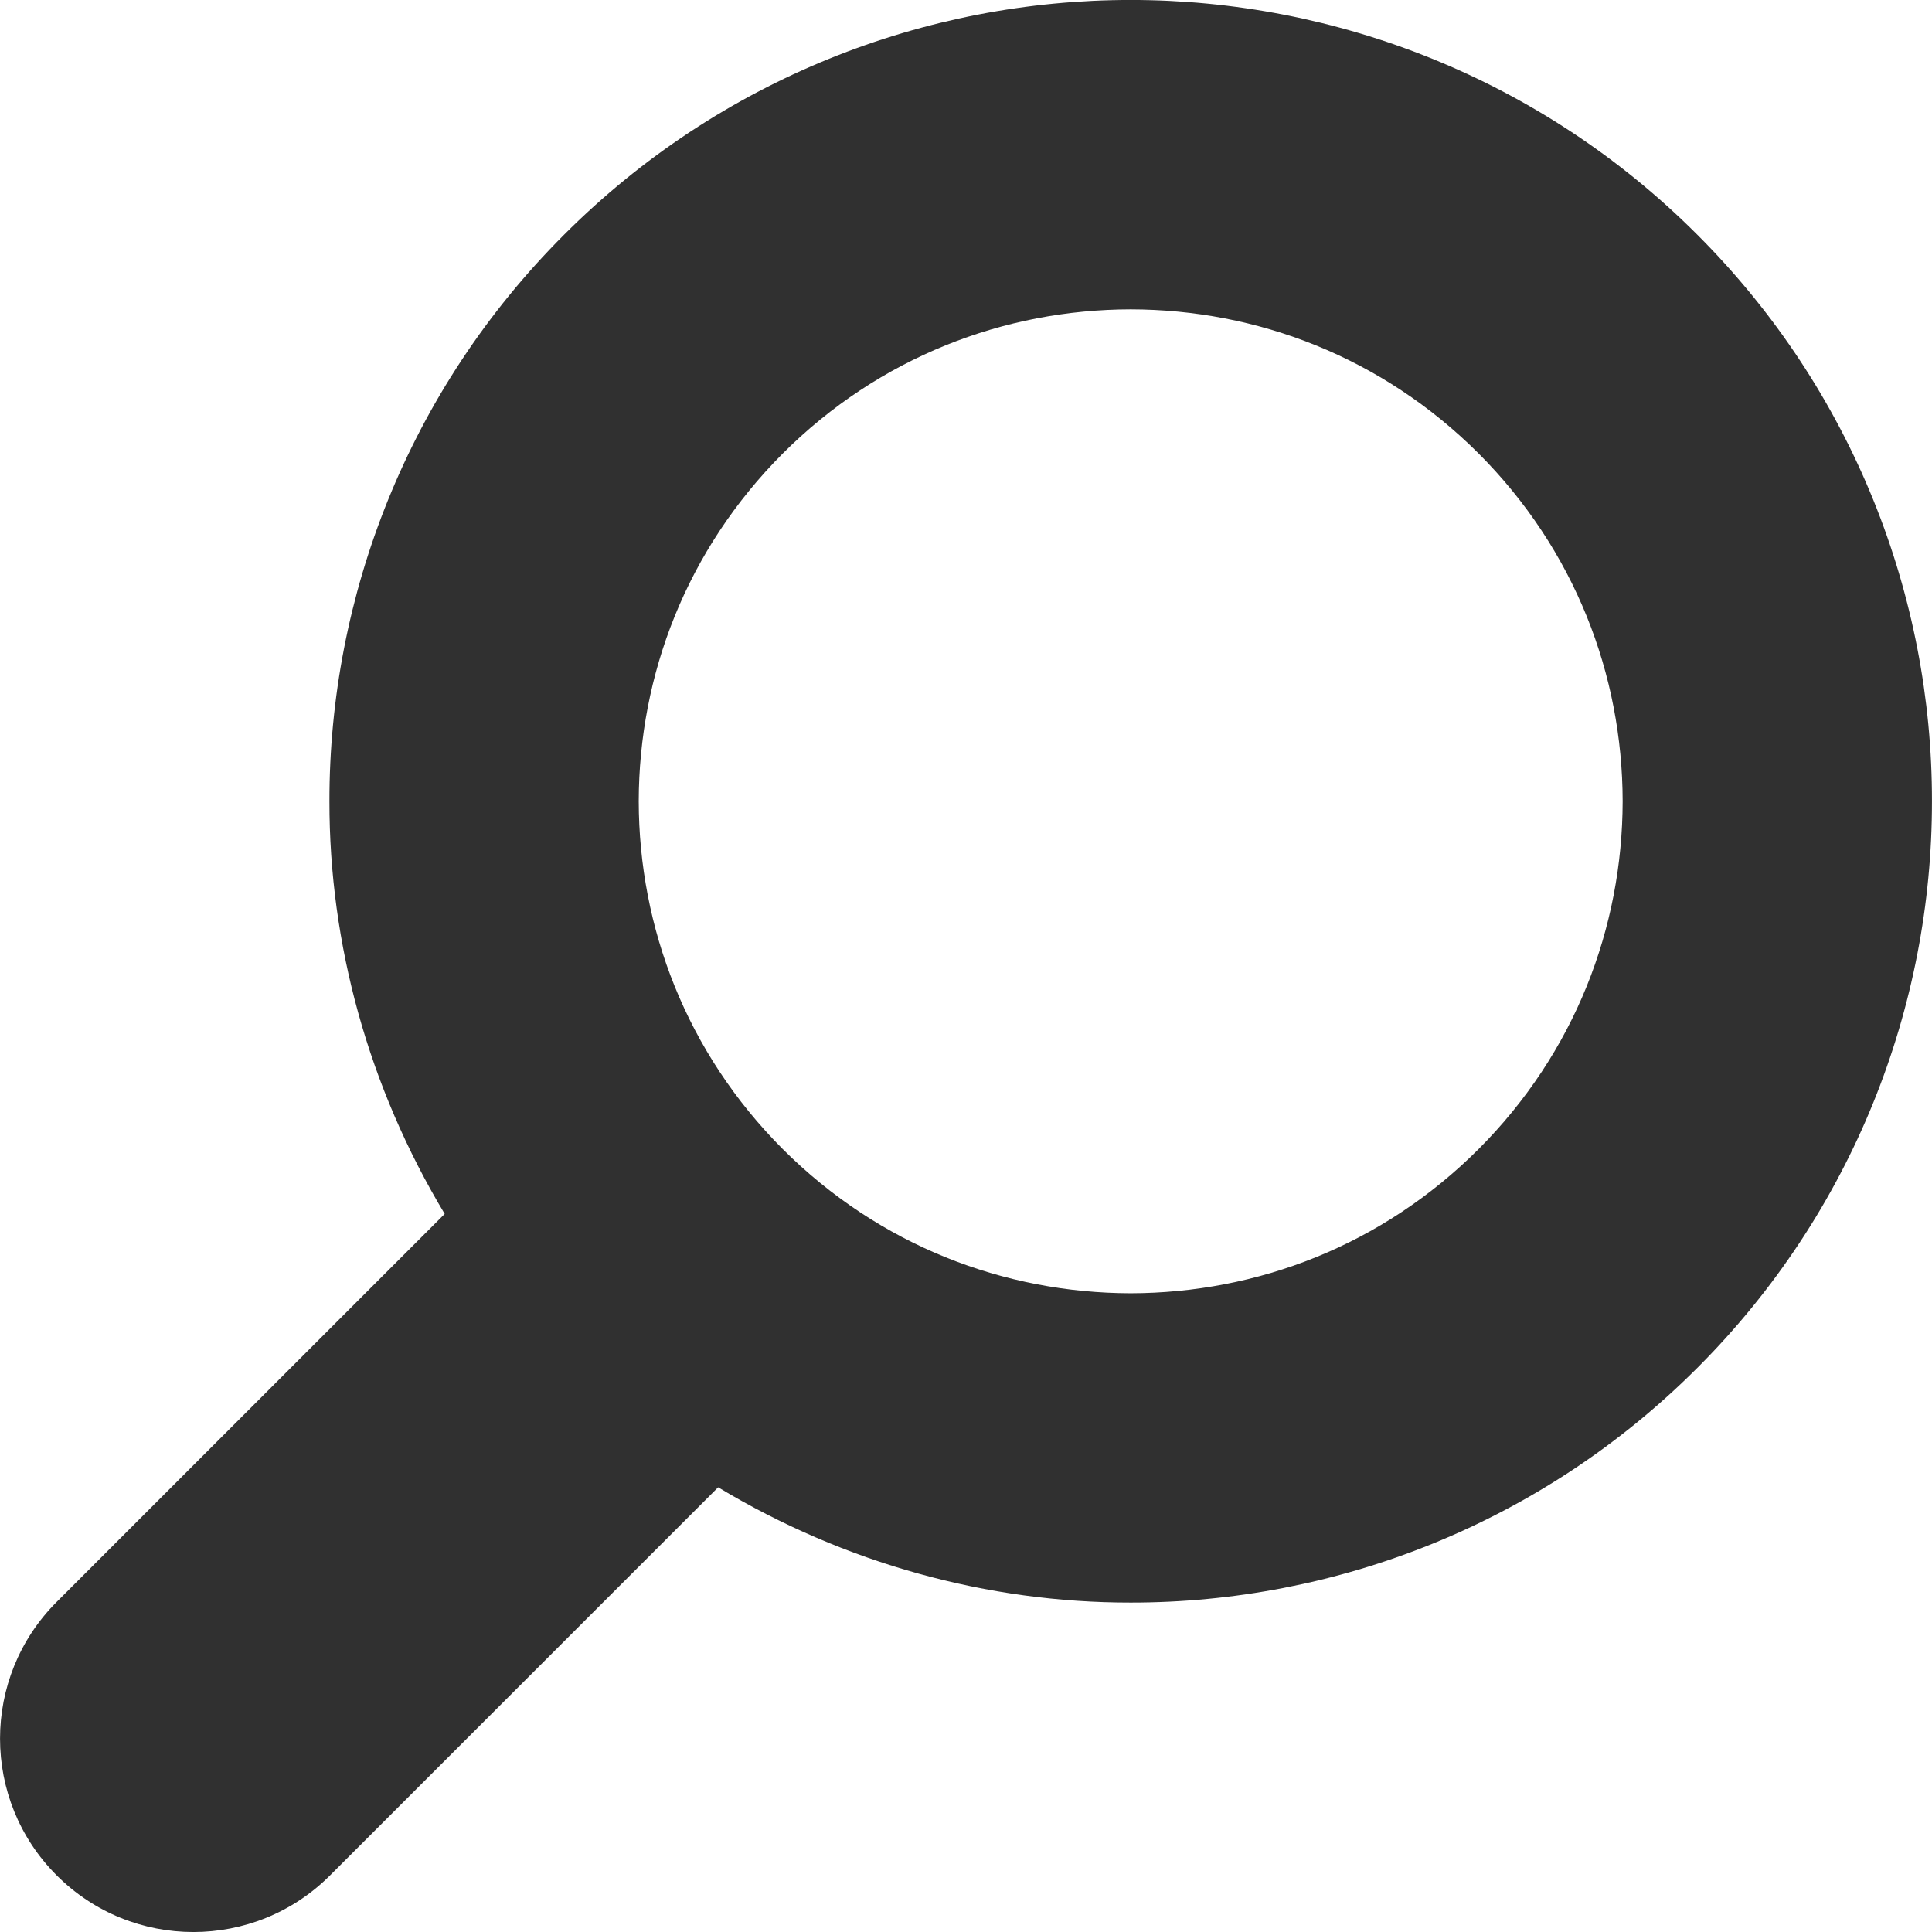
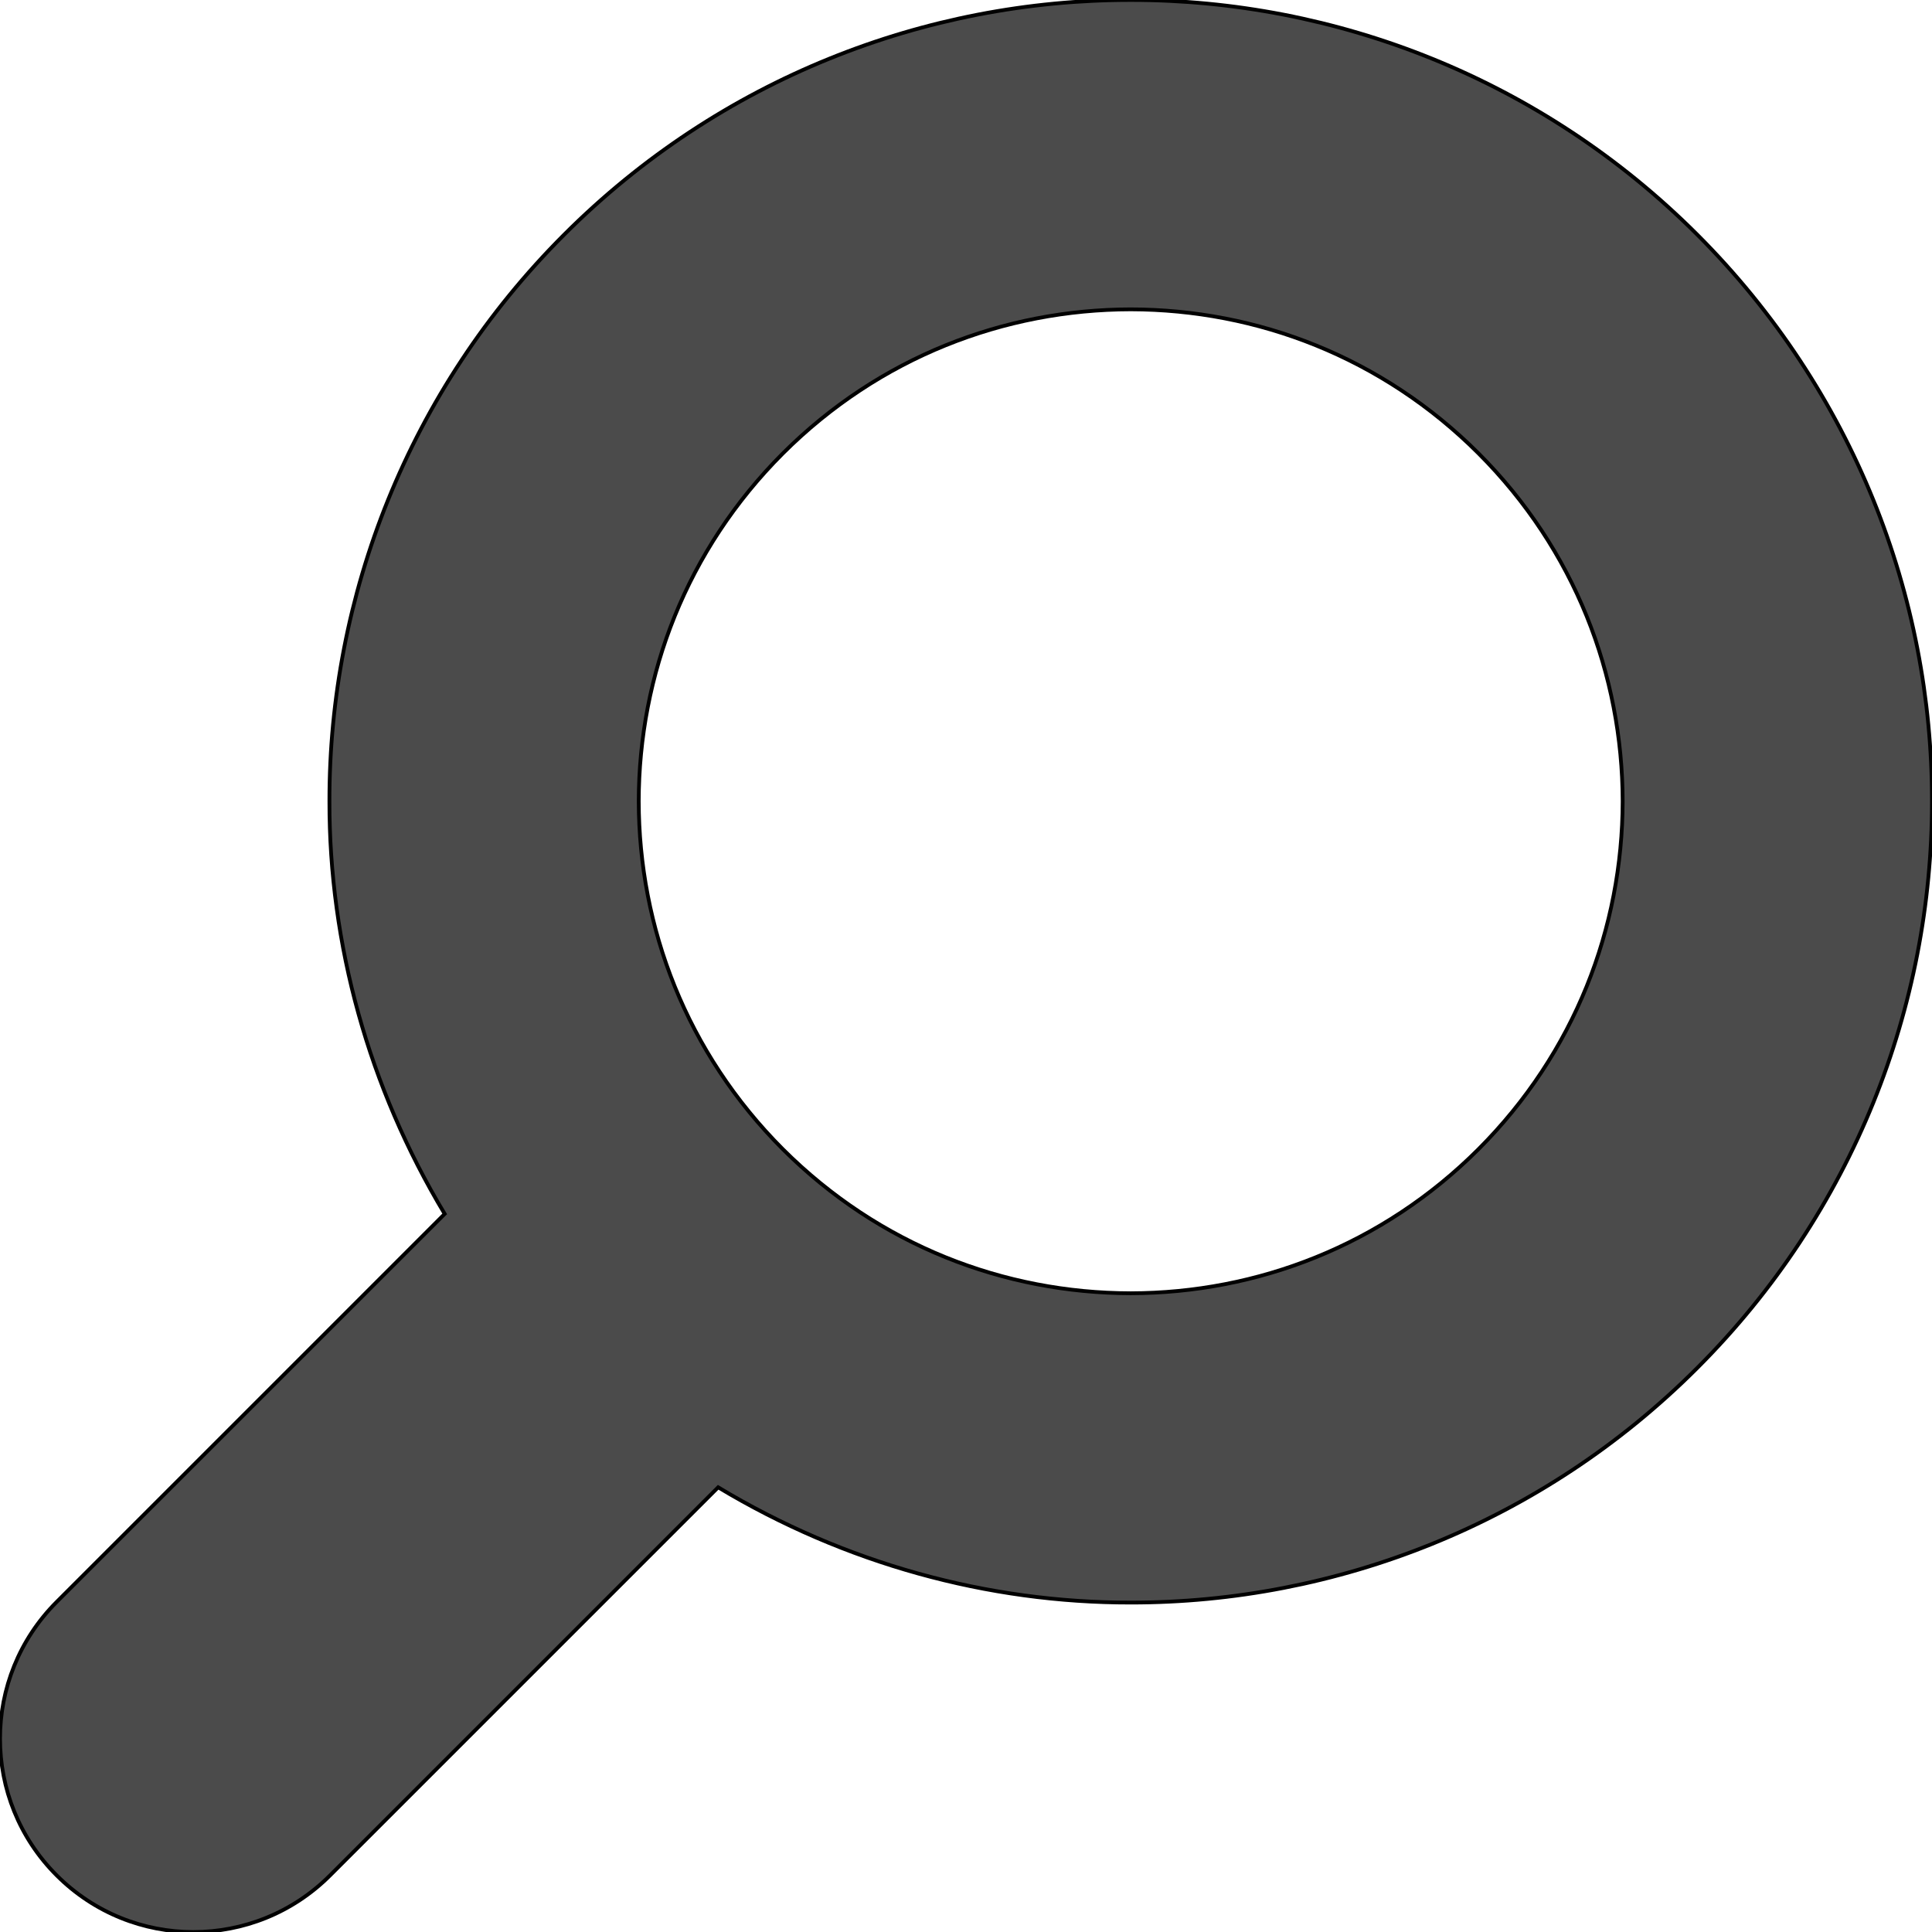
- <svg xmlns="http://www.w3.org/2000/svg" version="1.1" id="_x32_" x="0px" y="0px" width="512px" height="512px" viewBox="0 0 512 512" style="width: 256px; height: 256px;" xml:space="preserve">
+ <svg xmlns="http://www.w3.org/2000/svg" version="1.1" id="search" stroke="currentColor" x="0px" y="0px" viewBox="0 0 512 512" style="width: 256px; height: 256px;" xml:space="preserve">
  <style type="text/css">

	.st0{fill:#4B4B4B;}

</style>
  <g>
-     <path class="st0" d="M449.803,62.197C408.443,20.807,353.85-0.037,299.646-0.006C245.428-0.037,190.85,20.807,149.49,62.197   C108.1,103.557,87.24,158.15,87.303,212.338c-0.047,37.859,10.359,75.766,30.547,109.359L15.021,424.525   c-20.016,20.016-20.016,52.453,0,72.469c20,20.016,52.453,20.016,72.453,0L190.318,394.15   c33.578,20.203,71.5,30.594,109.328,30.547c54.203,0.047,108.797-20.797,150.156-62.188   c41.375-41.359,62.234-95.938,62.188-150.172C512.053,158.15,491.178,103.557,449.803,62.197z M391.818,304.541   c-25.547,25.531-58.672,38.125-92.172,38.188c-33.5-0.063-66.609-12.656-92.188-38.188c-25.531-25.578-38.125-58.688-38.188-92.203   c0.063-33.484,12.656-66.609,38.188-92.172c25.578-25.531,58.688-38.125,92.188-38.188c33.5,0.063,66.625,12.656,92.188,38.188   c25.531,25.563,38.125,58.688,38.188,92.172C429.959,245.854,417.365,278.963,391.818,304.541z" style="fill: rgb(48, 48, 48);" />
+     <path class="st0" d="M449.803,62.197C408.443,20.807,353.85-0.037,299.646-0.006C245.428-0.037,190.85,20.807,149.49,62.197   C108.1,103.557,87.24,158.15,87.303,212.338c-0.047,37.859,10.359,75.766,30.547,109.359L15.021,424.525   c-20.016,20.016-20.016,52.453,0,72.469c20,20.016,52.453,20.016,72.453,0L190.318,394.15   c33.578,20.203,71.5,30.594,109.328,30.547c54.203,0.047,108.797-20.797,150.156-62.188   c41.375-41.359,62.234-95.938,62.188-150.172C512.053,158.15,491.178,103.557,449.803,62.197z M391.818,304.541   c-25.547,25.531-58.672,38.125-92.172,38.188c-33.5-0.063-66.609-12.656-92.188-38.188c-25.531-25.578-38.125-58.688-38.188-92.203   c0.063-33.484,12.656-66.609,38.188-92.172c25.578-25.531,58.688-38.125,92.188-38.188c33.5,0.063,66.625,12.656,92.188,38.188   c25.531,25.563,38.125,58.688,38.188,92.172C429.959,245.854,417.365,278.963,391.818,304.541z" />
  </g>
</svg>
